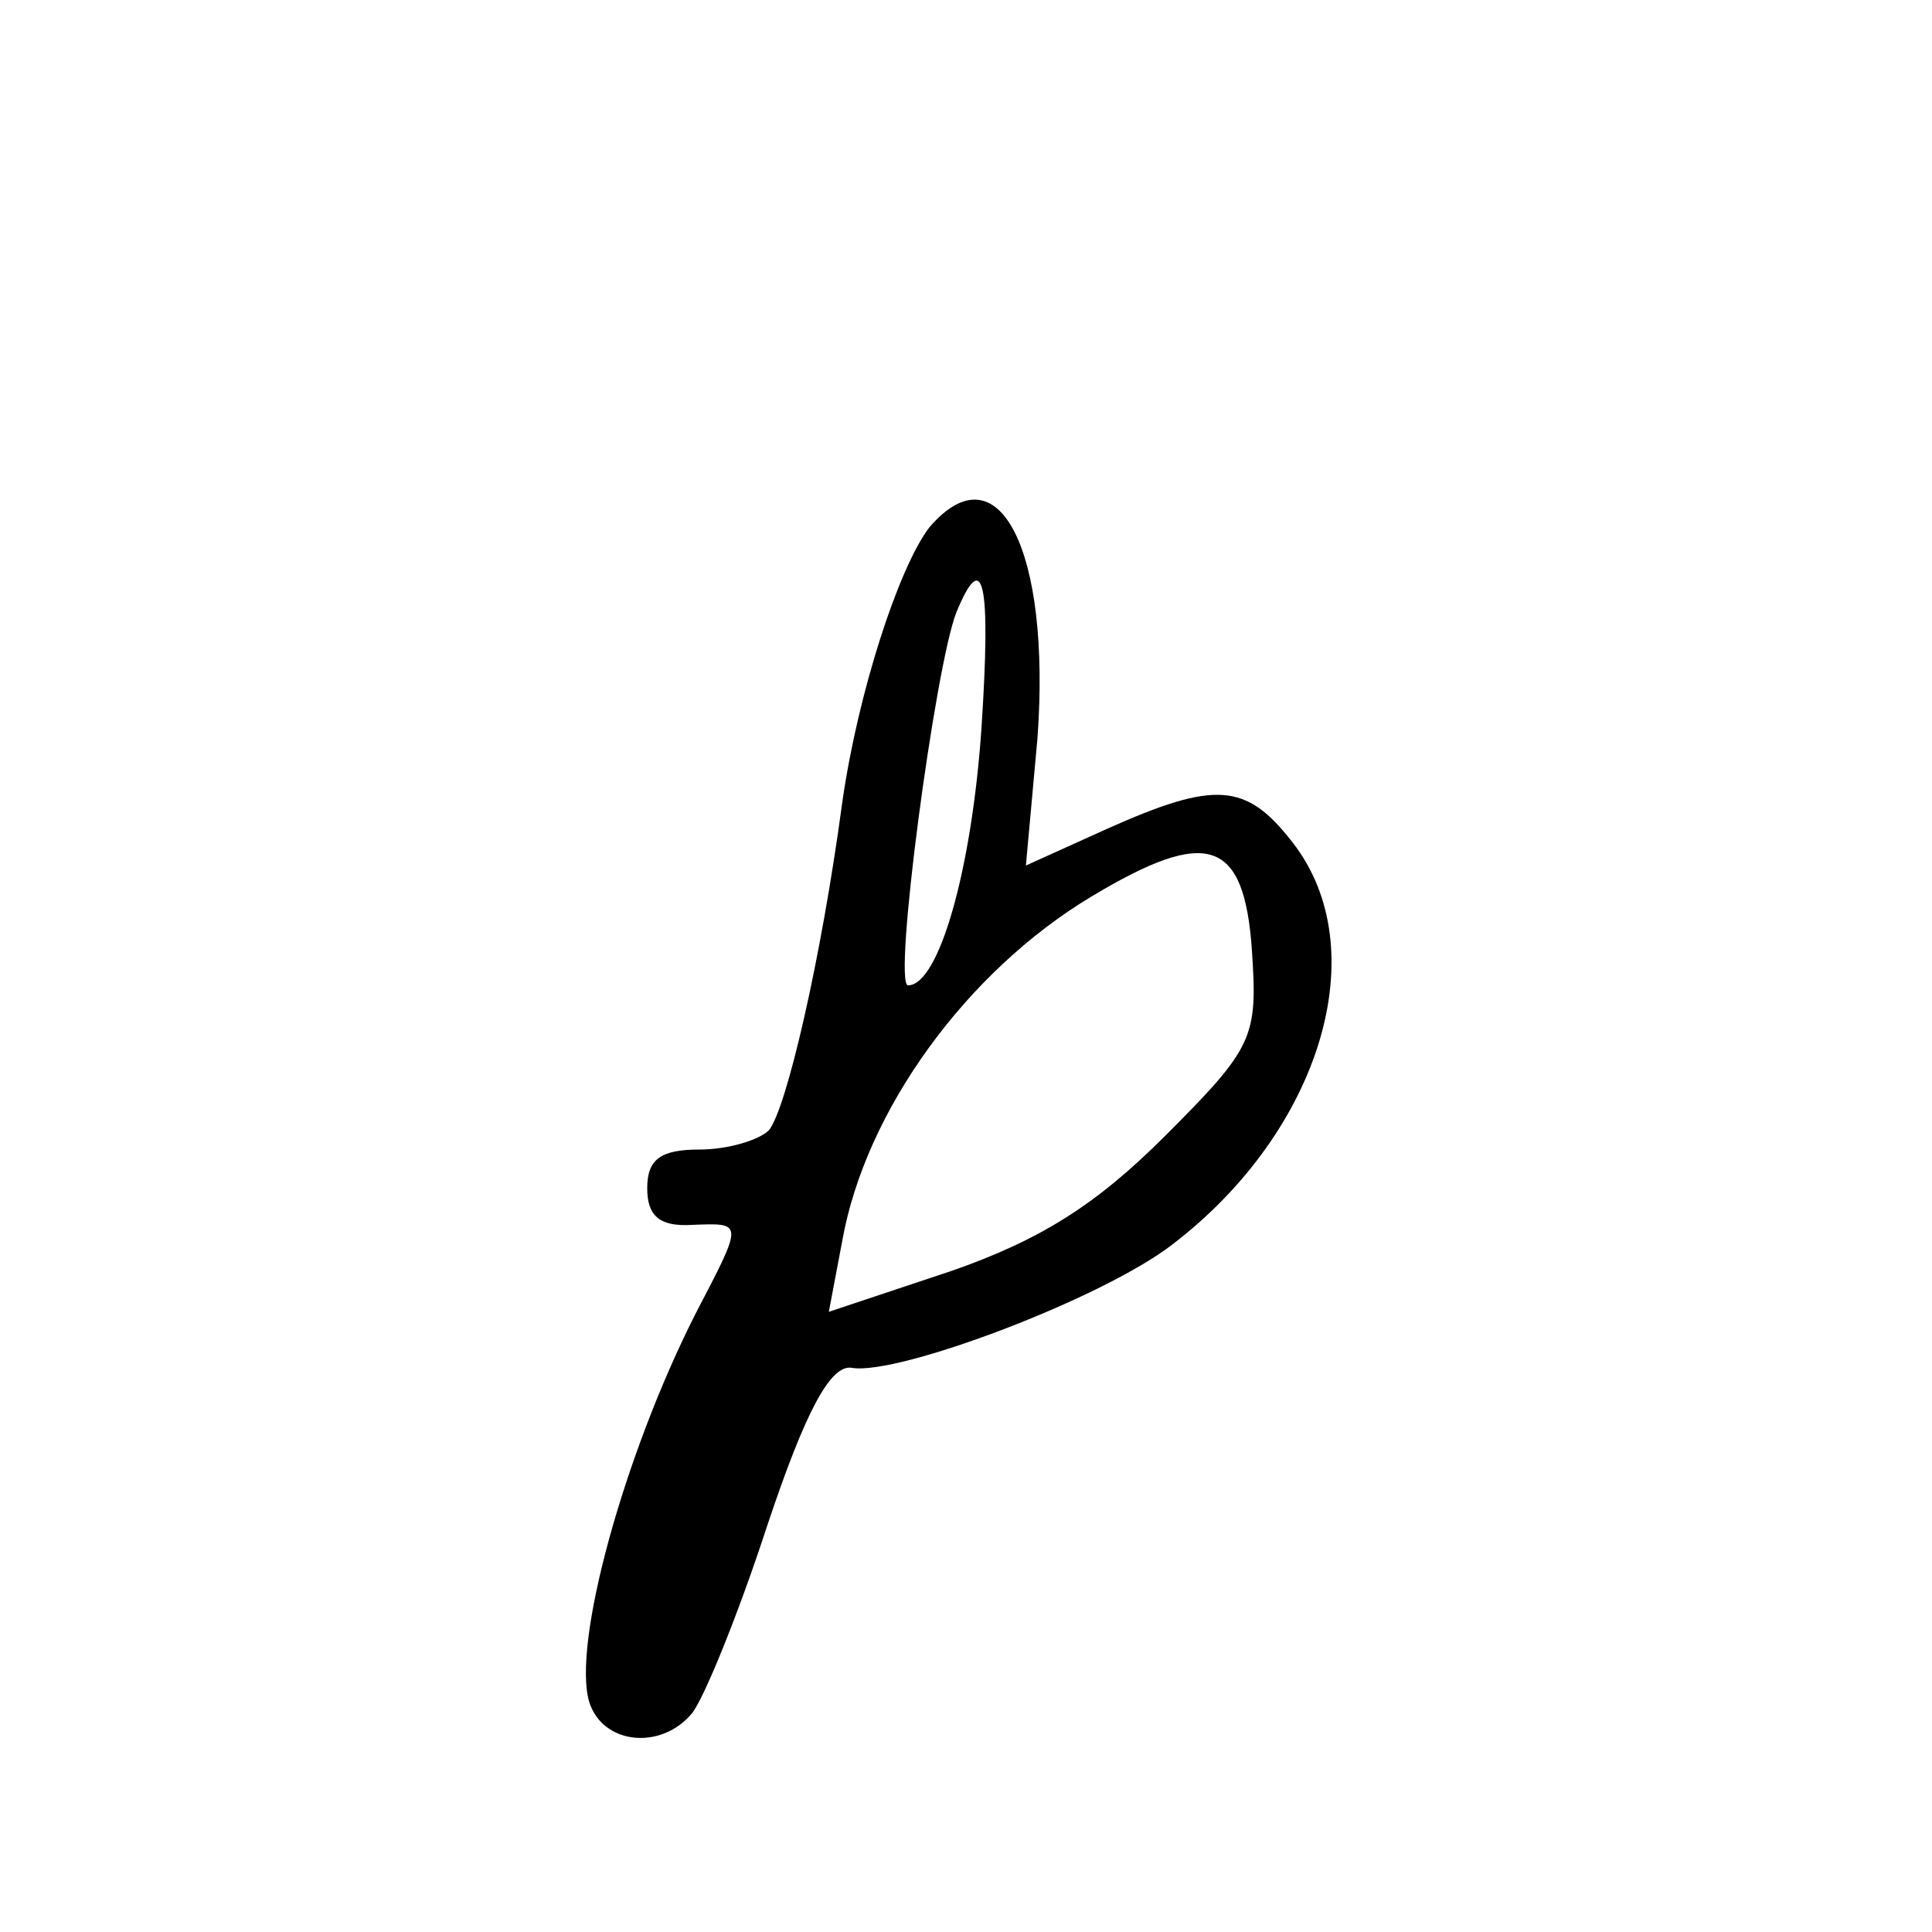
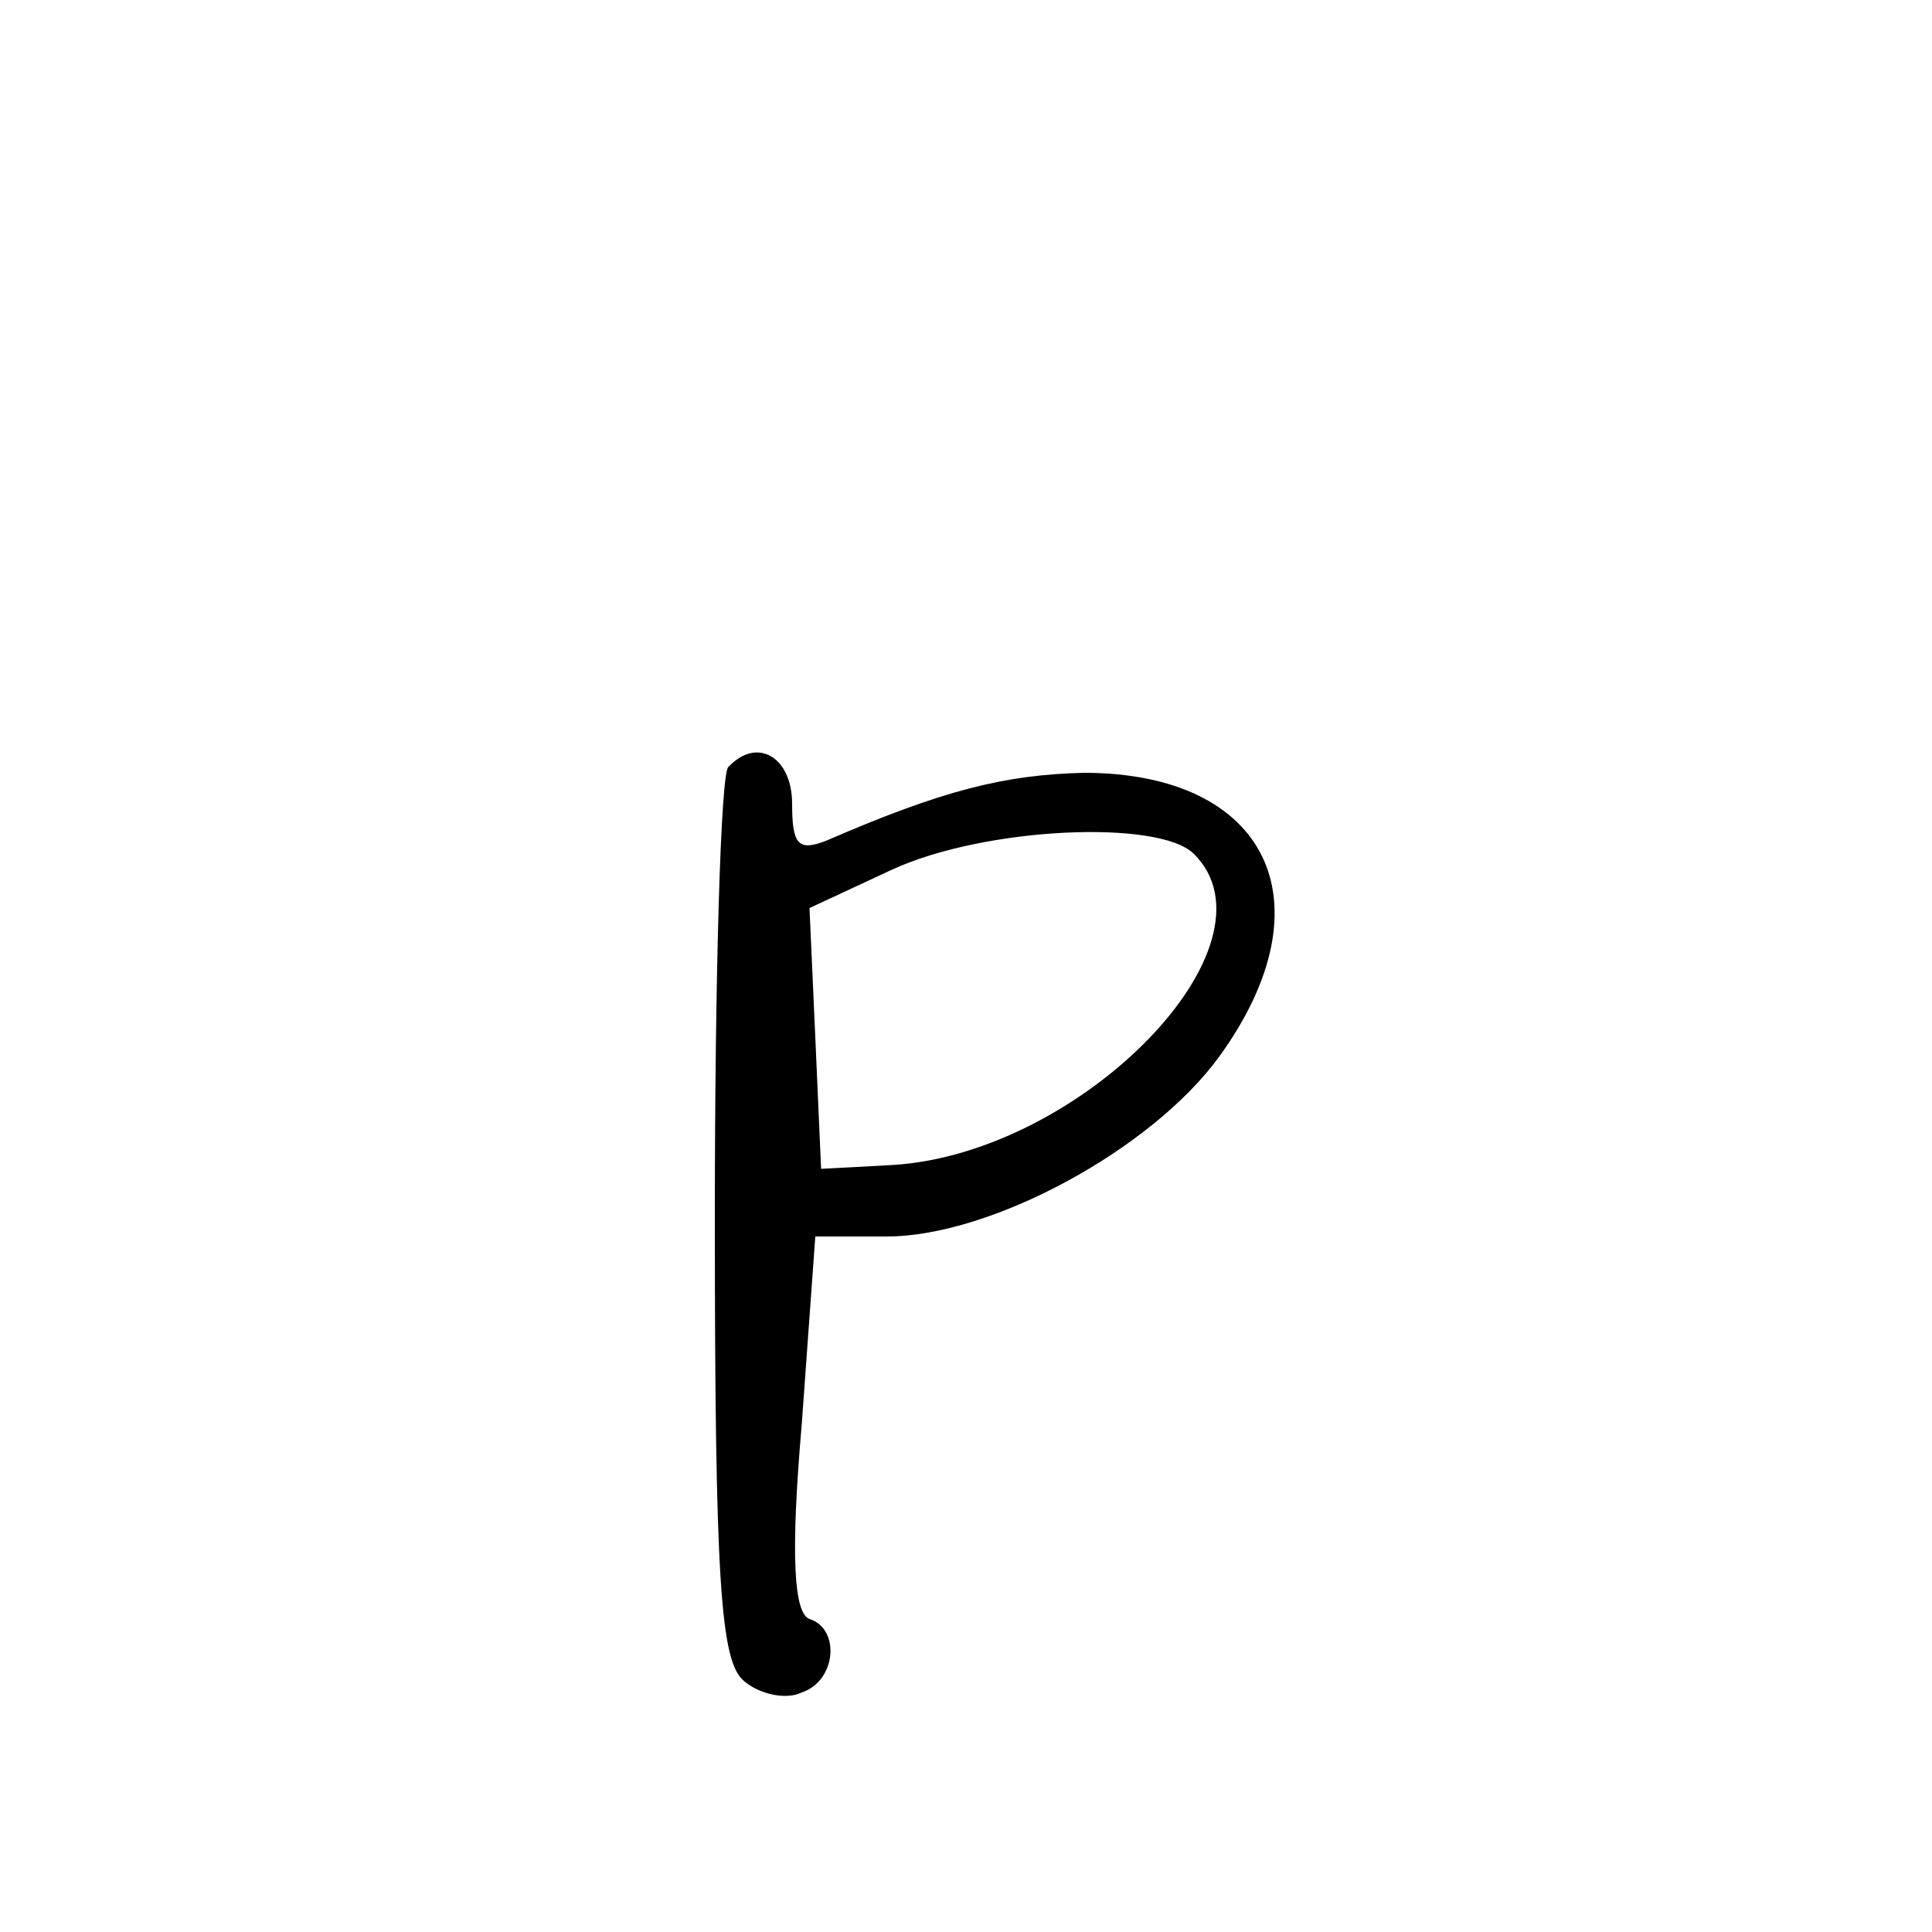
<svg xmlns="http://www.w3.org/2000/svg" version="1.0" width="100pt" height="100pt" viewBox="0 0 100 100" preserveAspectRatio="xMidYMid meet">
  <g transform="translate(0,100) scale(0.1,-0.1)" fill="#000000" stroke="none">
-     <path d="M481 727 c-16 -21 -37 -86 -45 -142 -11 -82 -29 -159 -38 -170 -5 -5 -21 -10 -36 -10 -20 0 -27 -5 -27 -20 0 -14 6 -20 23 -19 27 1 27 2 2 -46 -37 -73 -64 -171 -55 -201 7 -22 37 -25 53 -6 6 7 24 51 39 97 20 60 33 84 44 82 24 -4 130 36 166 64 77 59 105 153 62 208 -24 31 -40 32 -96 7 l-42 -19 6 66 c7 97 -20 151 -56 109z m27 -104 c-5 -73 -22 -133 -38 -133 -8 0 14 165 25 193 14 34 18 16 13 -60z m140 -115 c3 -45 1 -50 -45 -96 -36 -36 -65 -54 -111 -70 l-63 -21 7 37 c12 67 64 139 129 178 60 36 79 30 83 -28z" />
+     <path d="M377 603 c-4 -3 -7 -109 -7 -233 0 -189 3 -230 15 -240 8 -7 22 -10 30 -6 18 6 20 33 4 38 -8 3 -10 32 -4 101 l7 97 37 0 c54 0 137 45 172 93 58 80 25 147 -70 147 -41 -1 -73 -9 -133 -35 -15 -6 -18 -2 -18 19 0 24 -18 35 -33 19z m241 -45 c47 -47 -58 -155 -156 -161 l-37 -2 -3 68 -3 67 43 20 c48 22 138 26 156 8z" />
  </g>
</svg>
